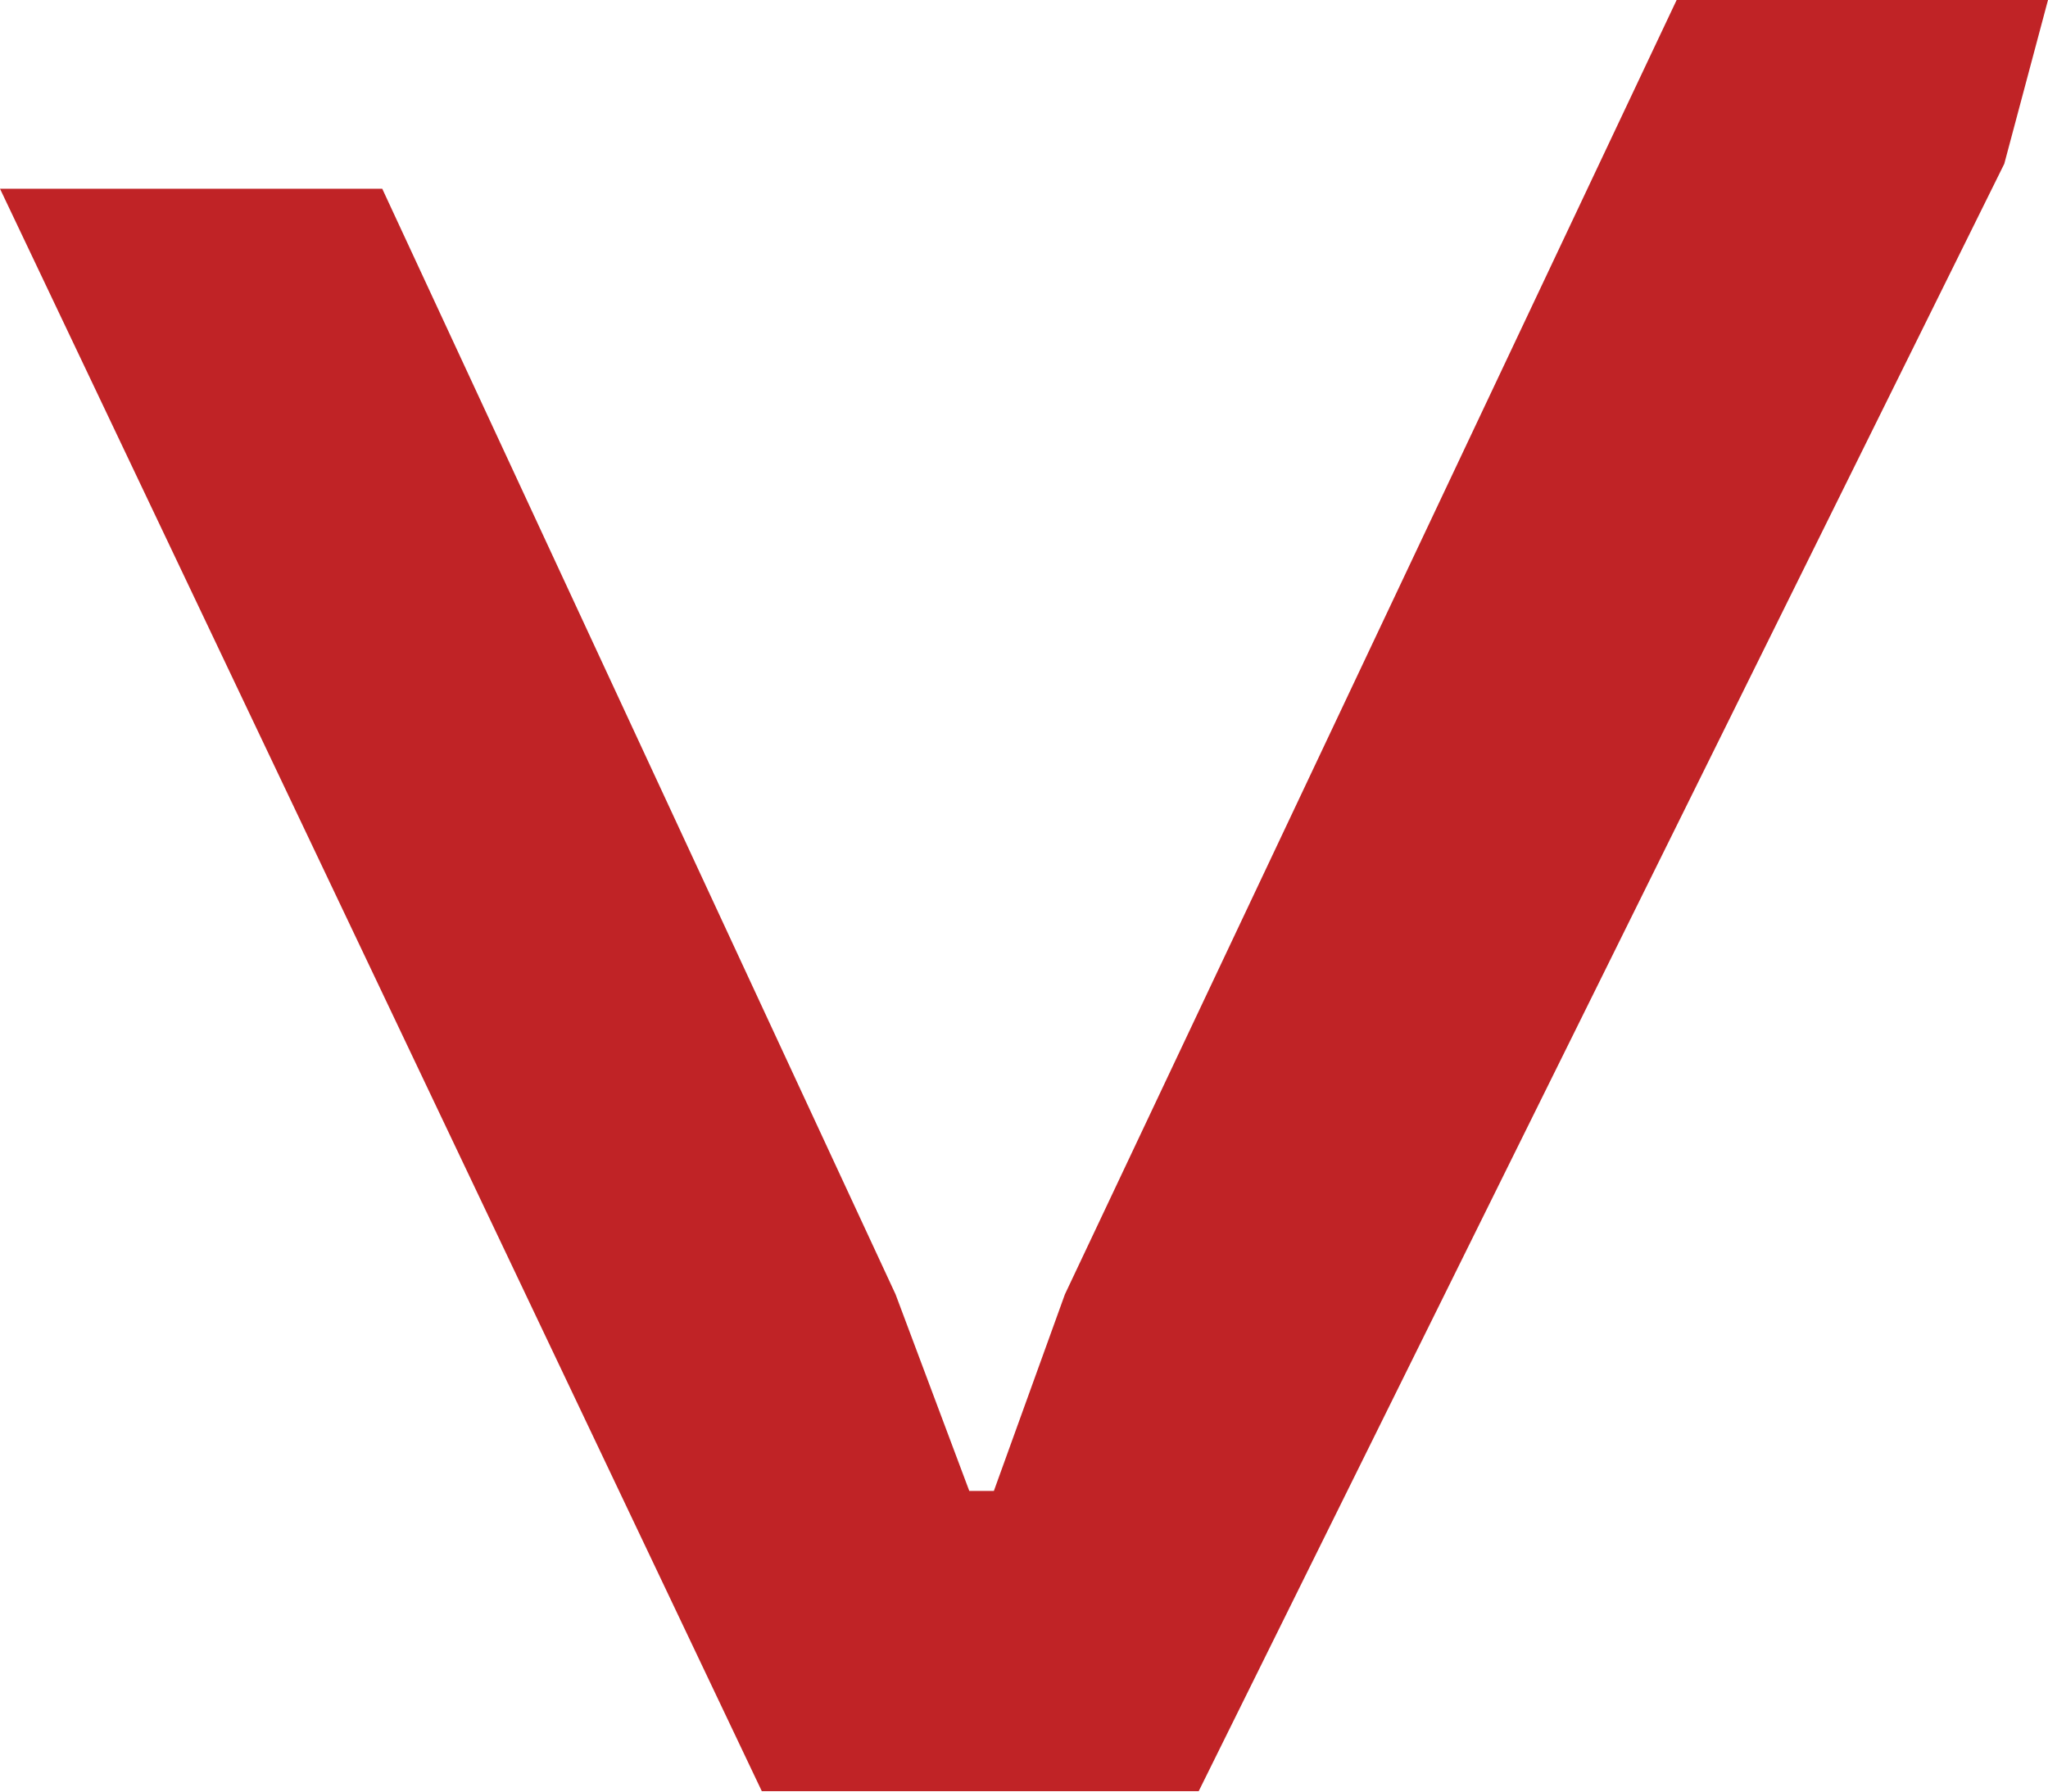
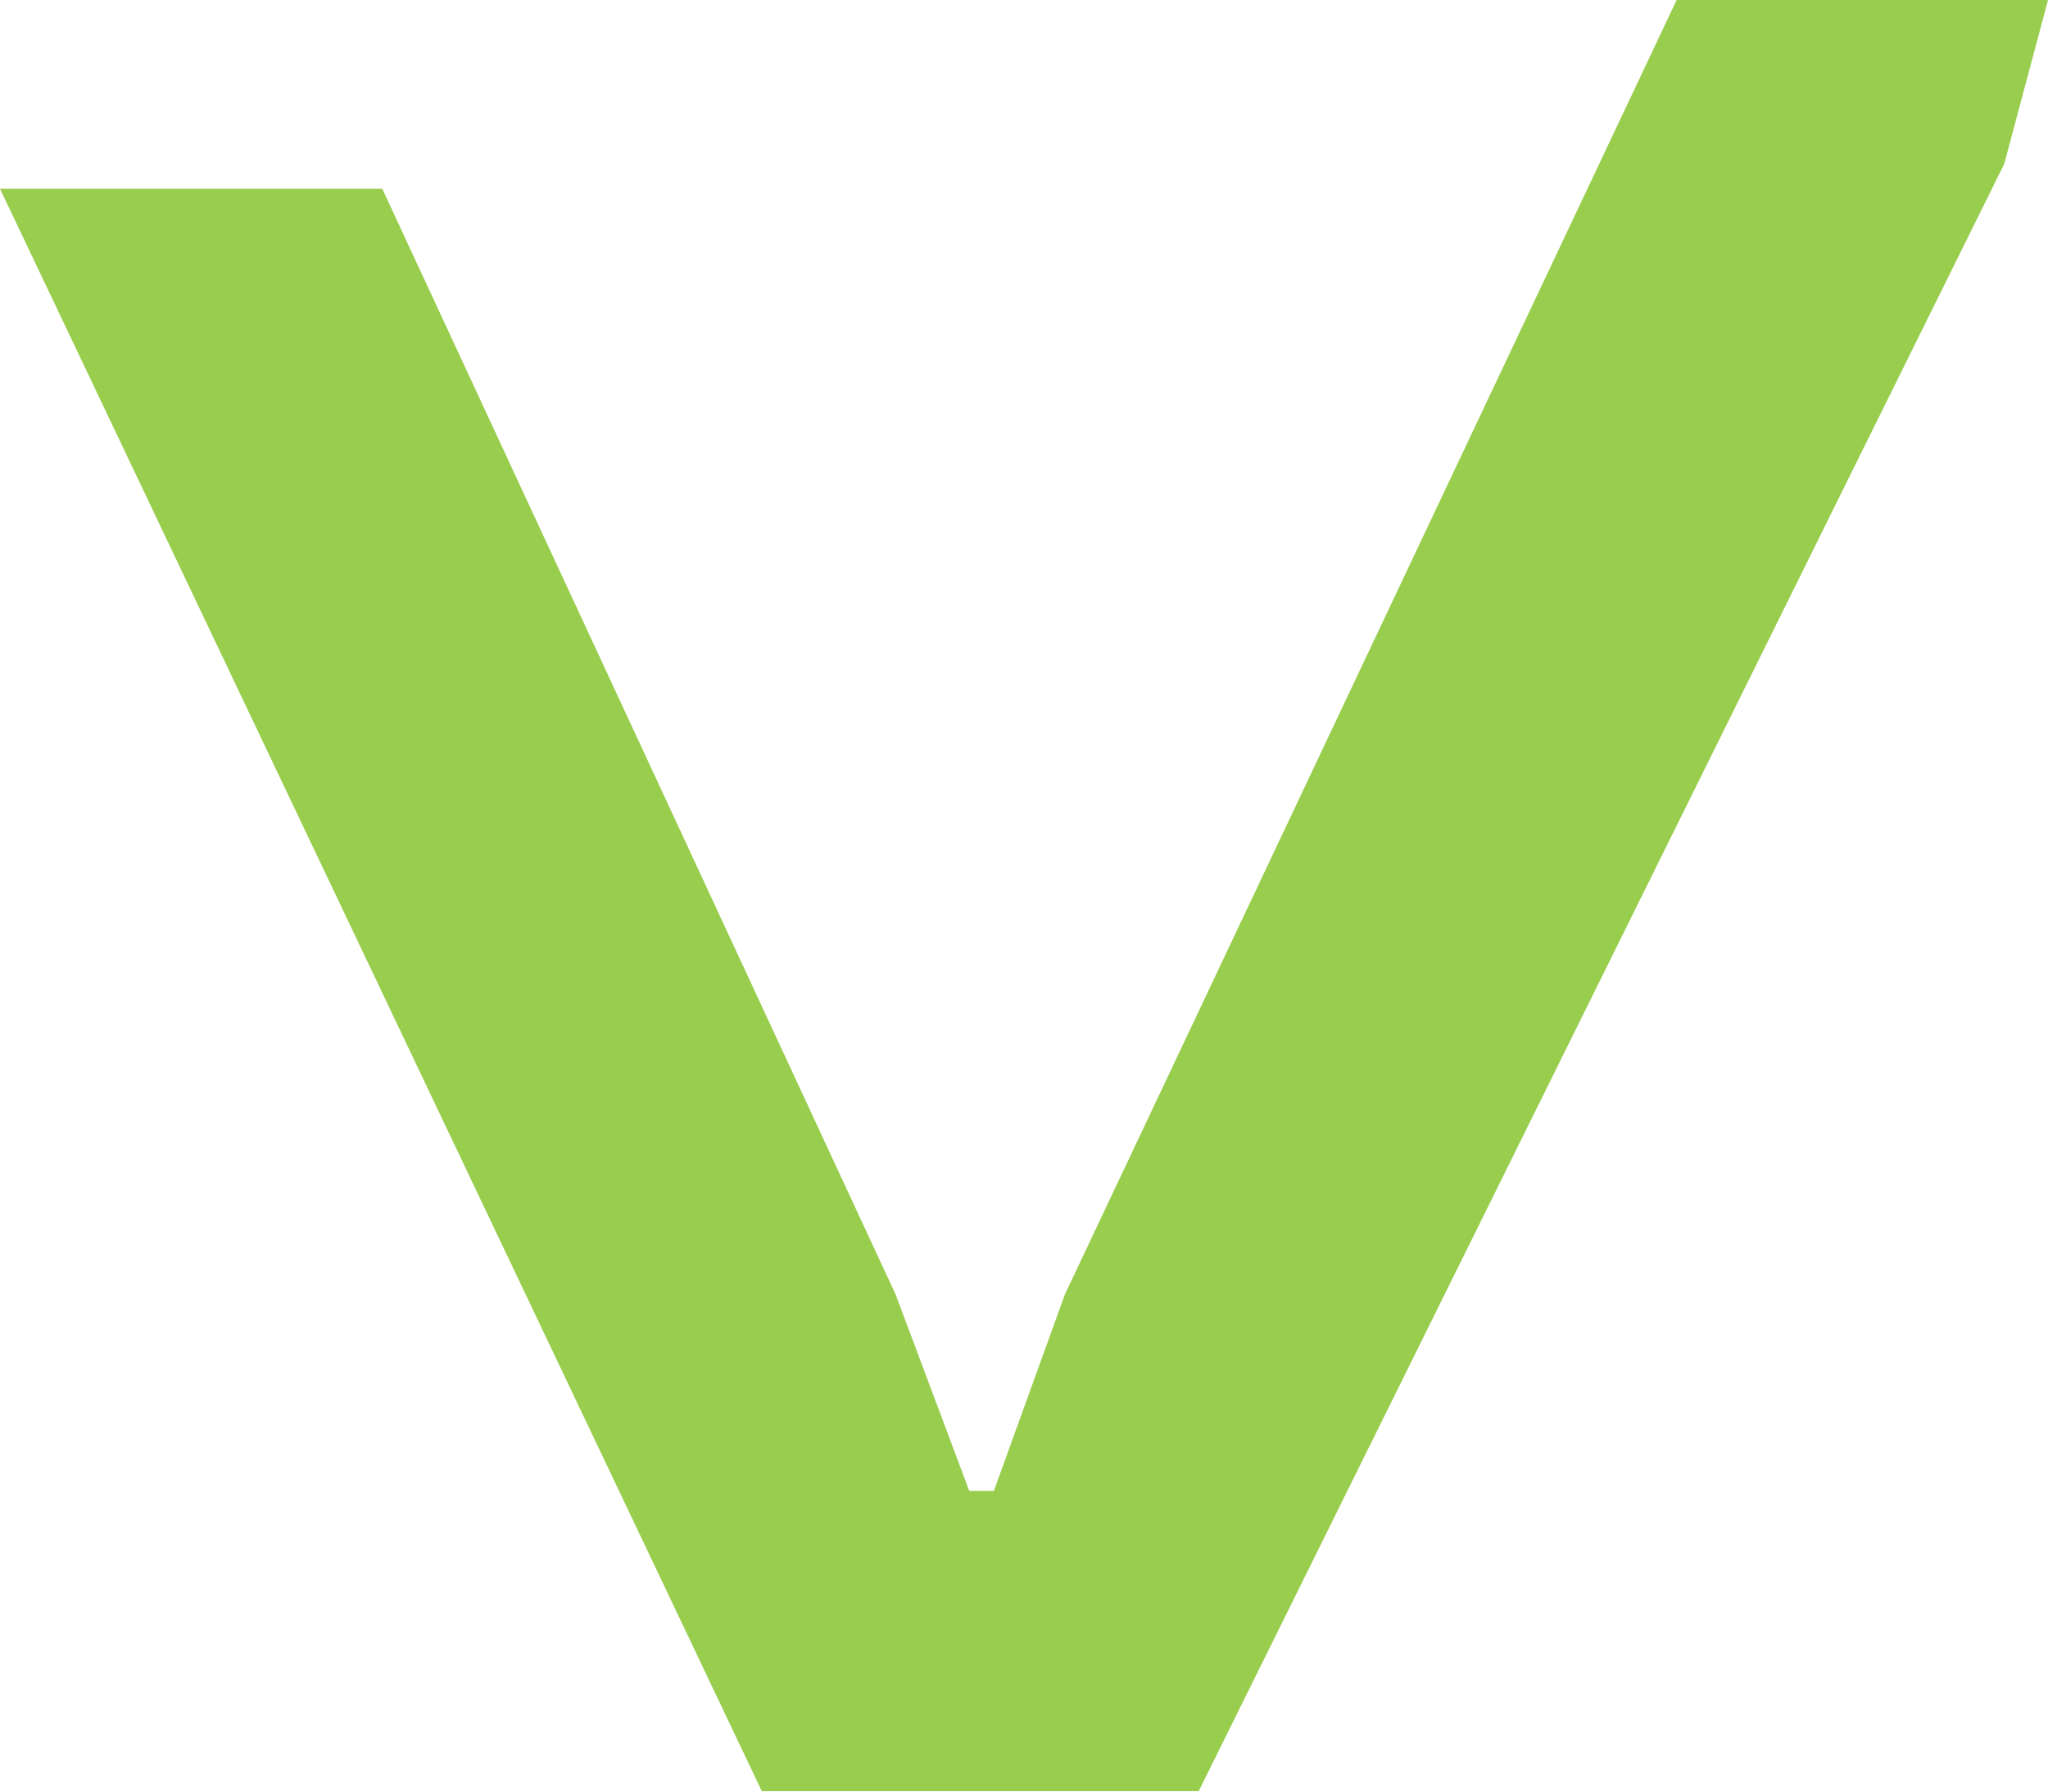
- <svg xmlns="http://www.w3.org/2000/svg" id="Ebene_1" data-name="Ebene 1" viewBox="0 0 441.74 386.44">
-   <polygon points="361.64 0 229.69 279.25 214.37 321.66 209.07 321.66 193.17 279.25 82.45 40.72 0 40.72 164.32 386.44 258.55 386.44 432.31 35.34 441.74 0 361.64 0" fill="#c02326" />
+ <svg xmlns="http://www.w3.org/2000/svg" id="Ebene_1" version="1.1" viewBox="0 0 441.74 386.44">
+   <defs>
+     <style>
+       .st0 {
+         fill: #99cd4e;
+       }
+     </style>
+   </defs>
+   <polygon class="st0" points="361.64 0 229.69 279.25 214.37 321.66 209.07 321.66 193.17 279.25 82.45 40.72 0 40.72 164.32 386.44 258.55 386.44 432.31 35.34 441.74 0 361.64 0" />
</svg>
